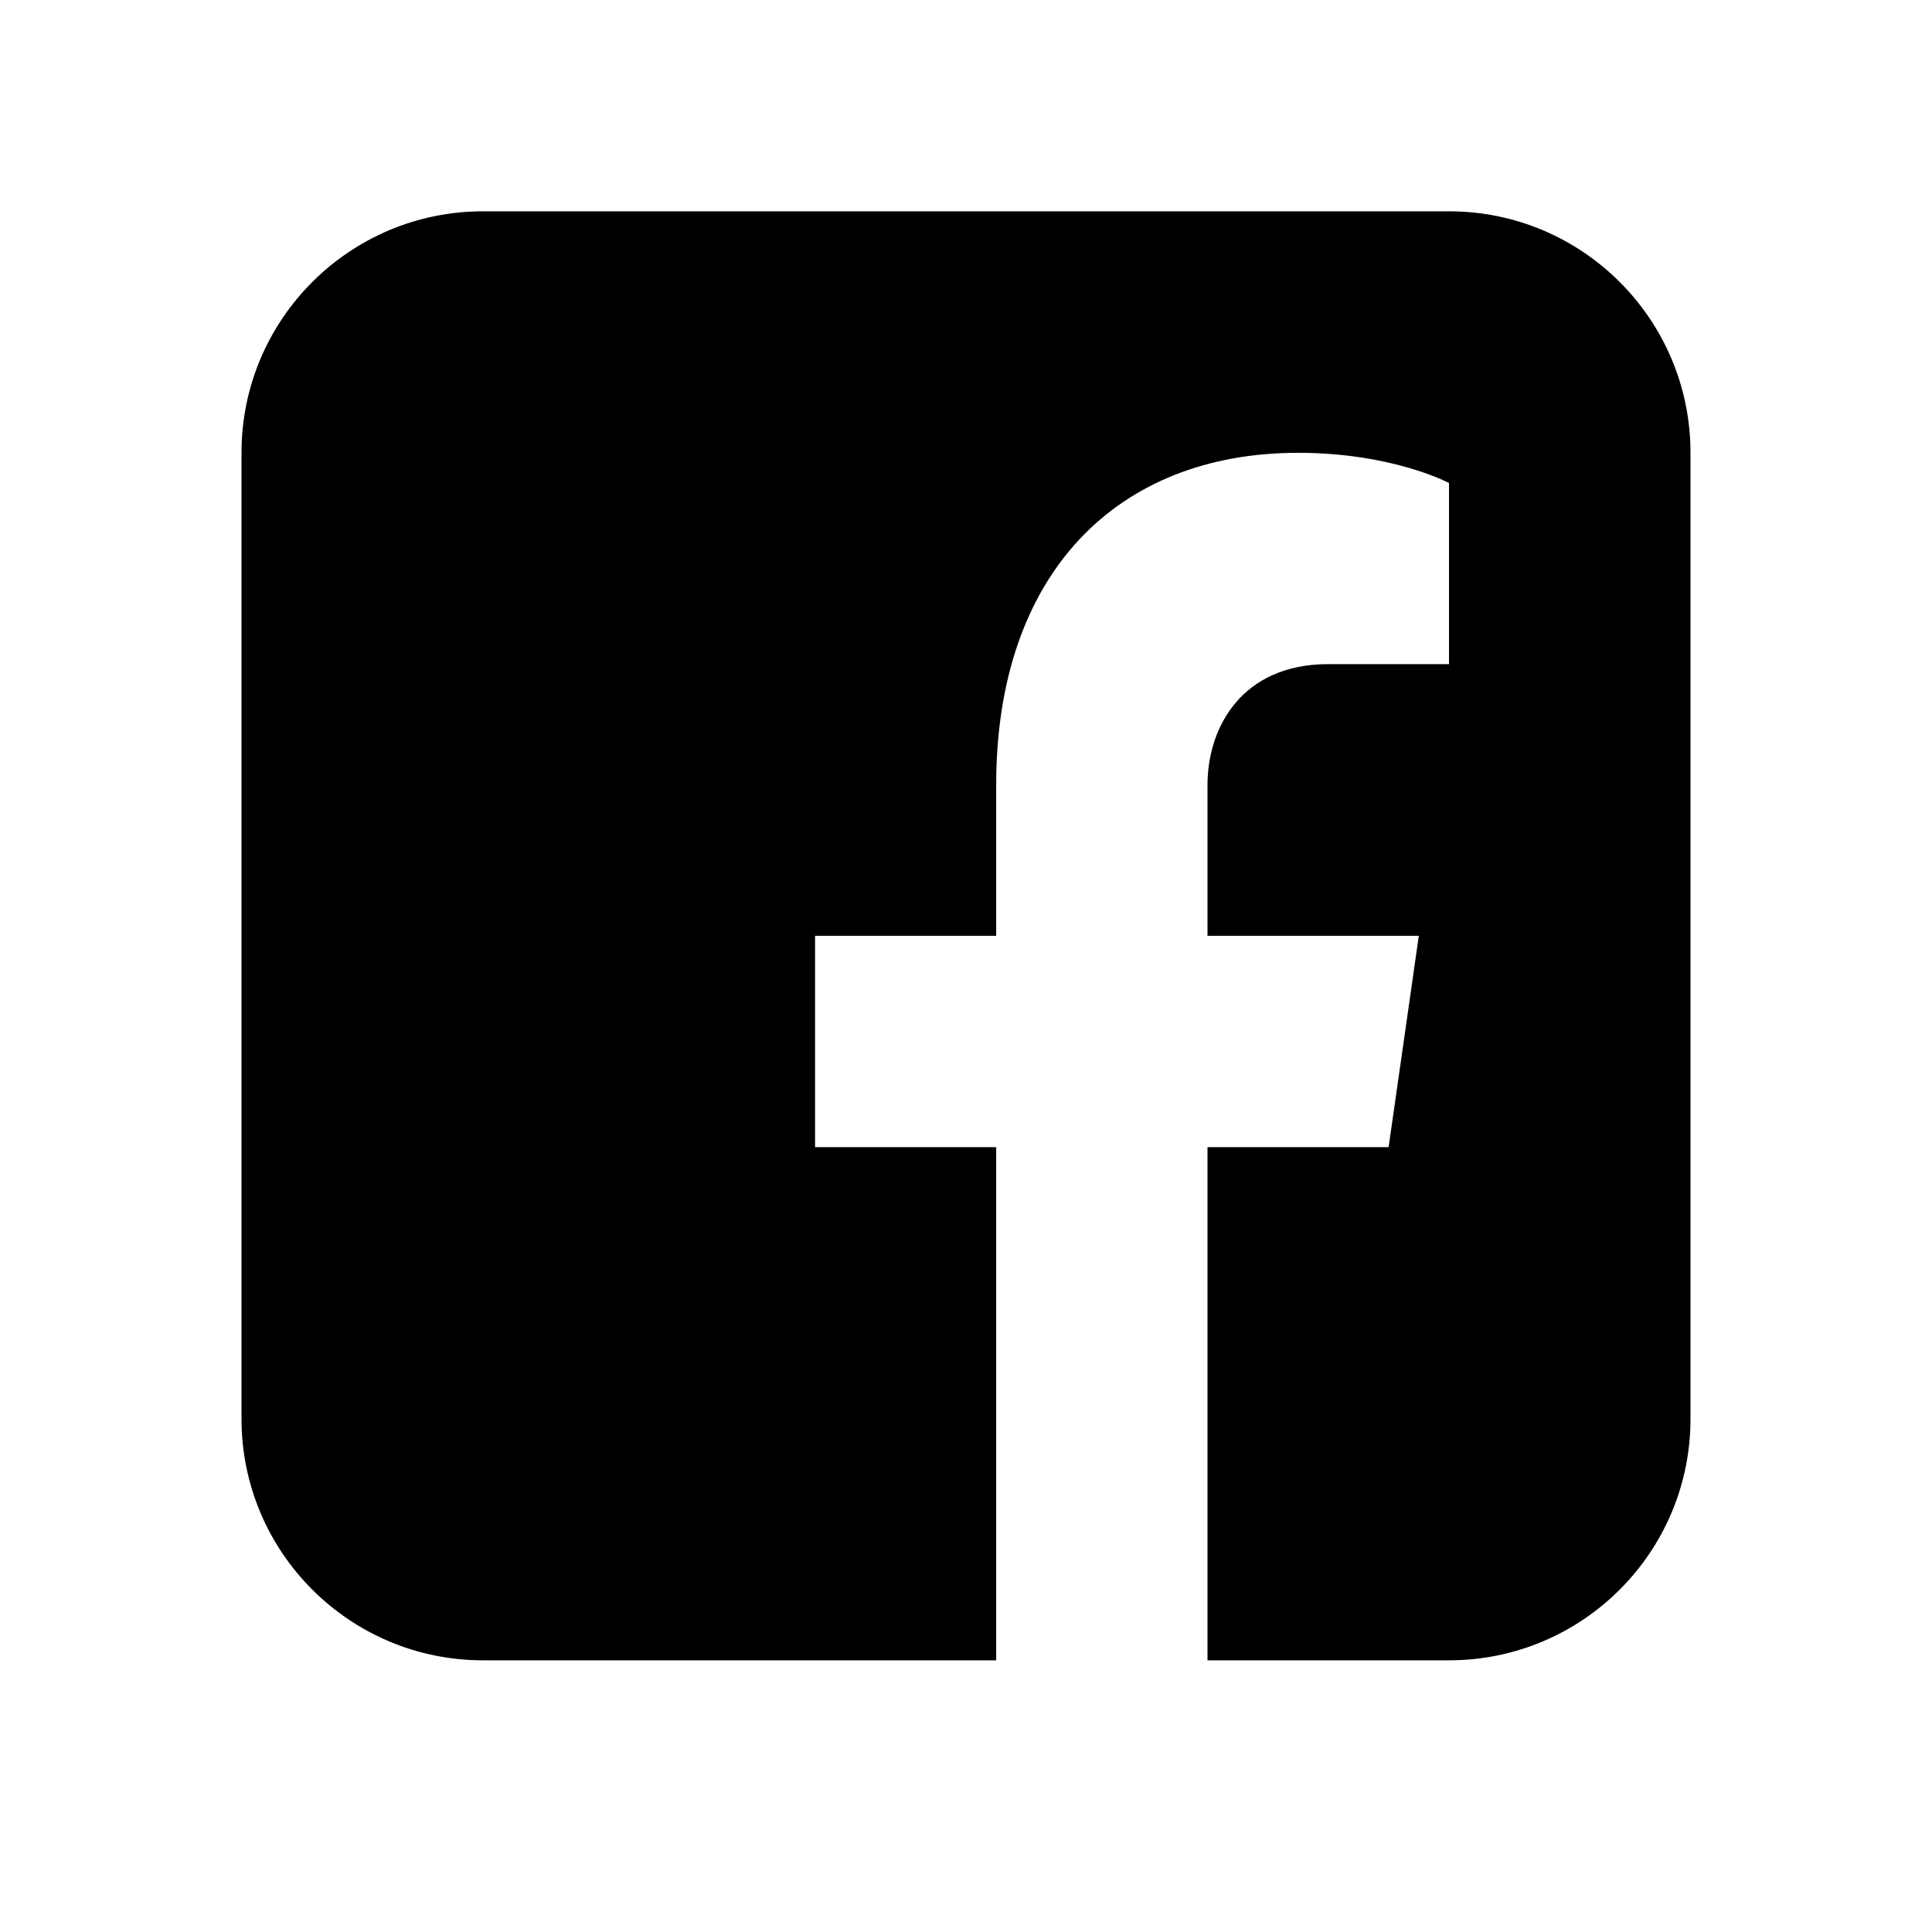
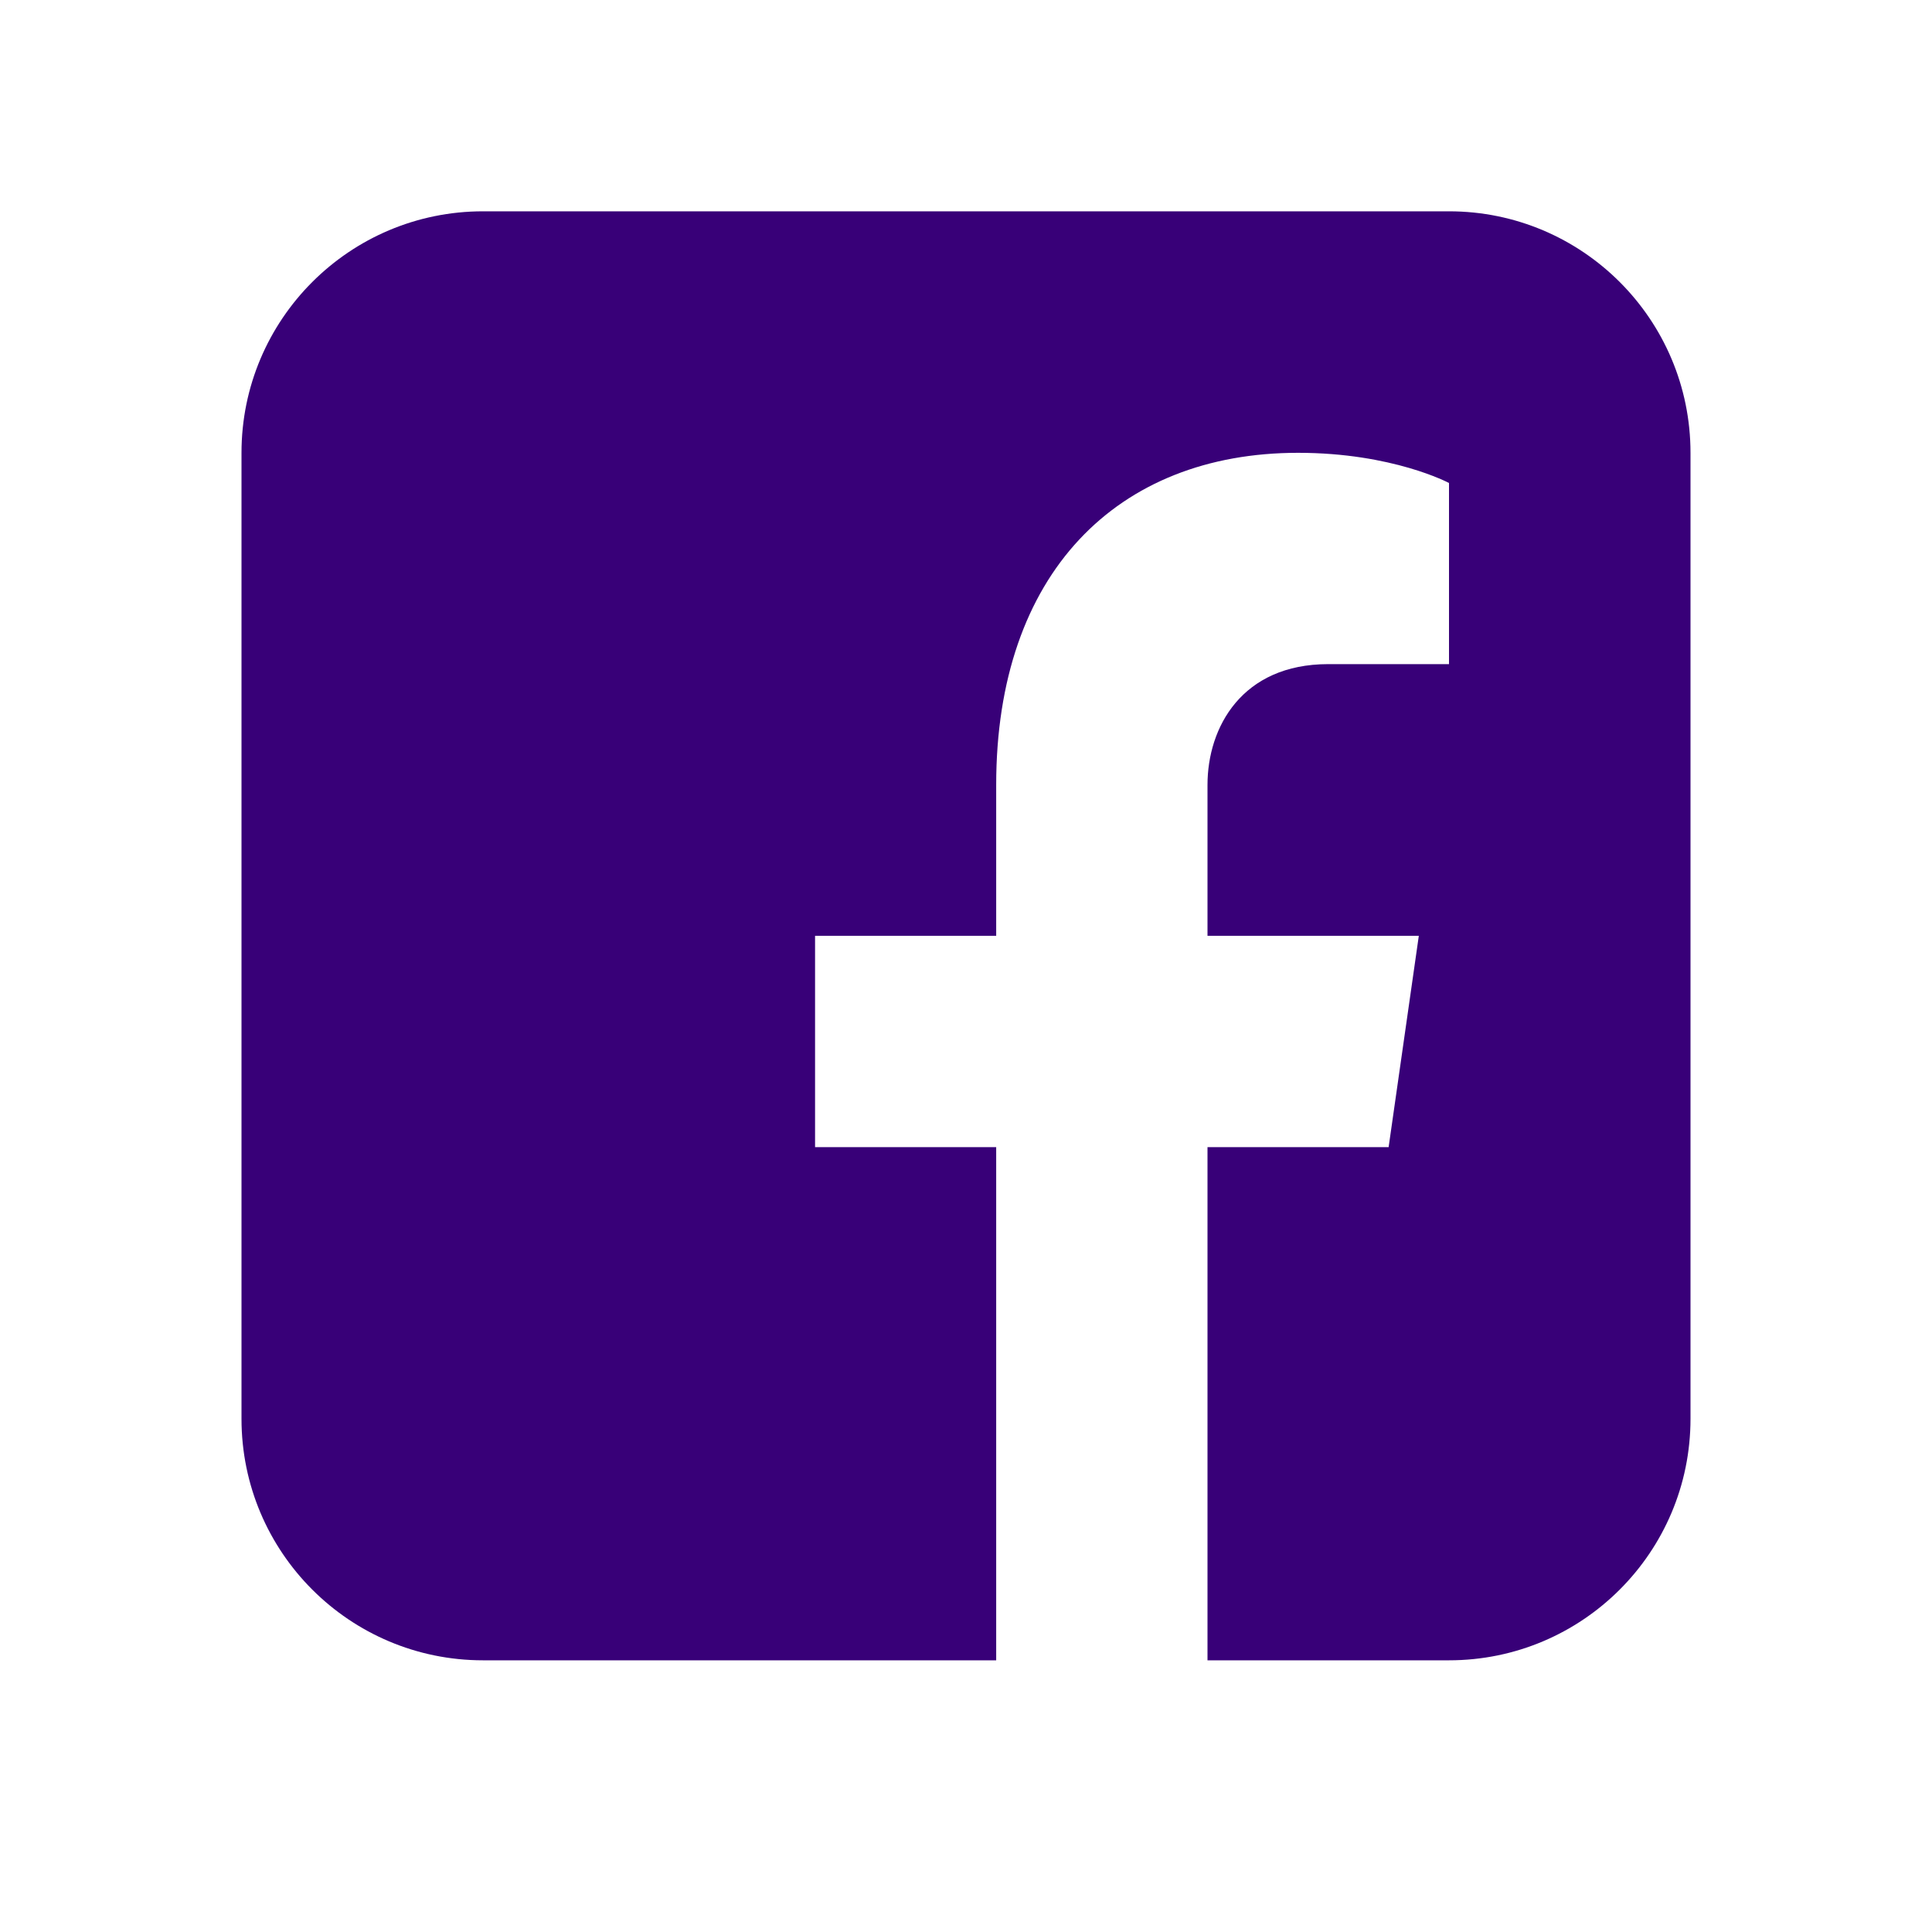
- <svg xmlns="http://www.w3.org/2000/svg" x="0px" y="0px" width="100" height="100" viewBox="0 0 64 64">
+ <svg xmlns="http://www.w3.org/2000/svg" x="0px" y="0px" width="100" height="100" viewBox="0 0 64 64" fill="rgb(56, 0, 120)">
  <path d="M48,7H16c-4.418,0-8,3.582-8,8v32c0,4.418,3.582,8,8,8h17V38h-6v-7h6v-5c0-7,4-11,10-11c3.133,0,5,1,5,1v6h-4 c-2.86,0-4,2.093-4,4v5h7l-1,7h-6v17h8c4.418,0,8-3.582,8-8V15C56,10.582,52.418,7,48,7z" />
</svg>
